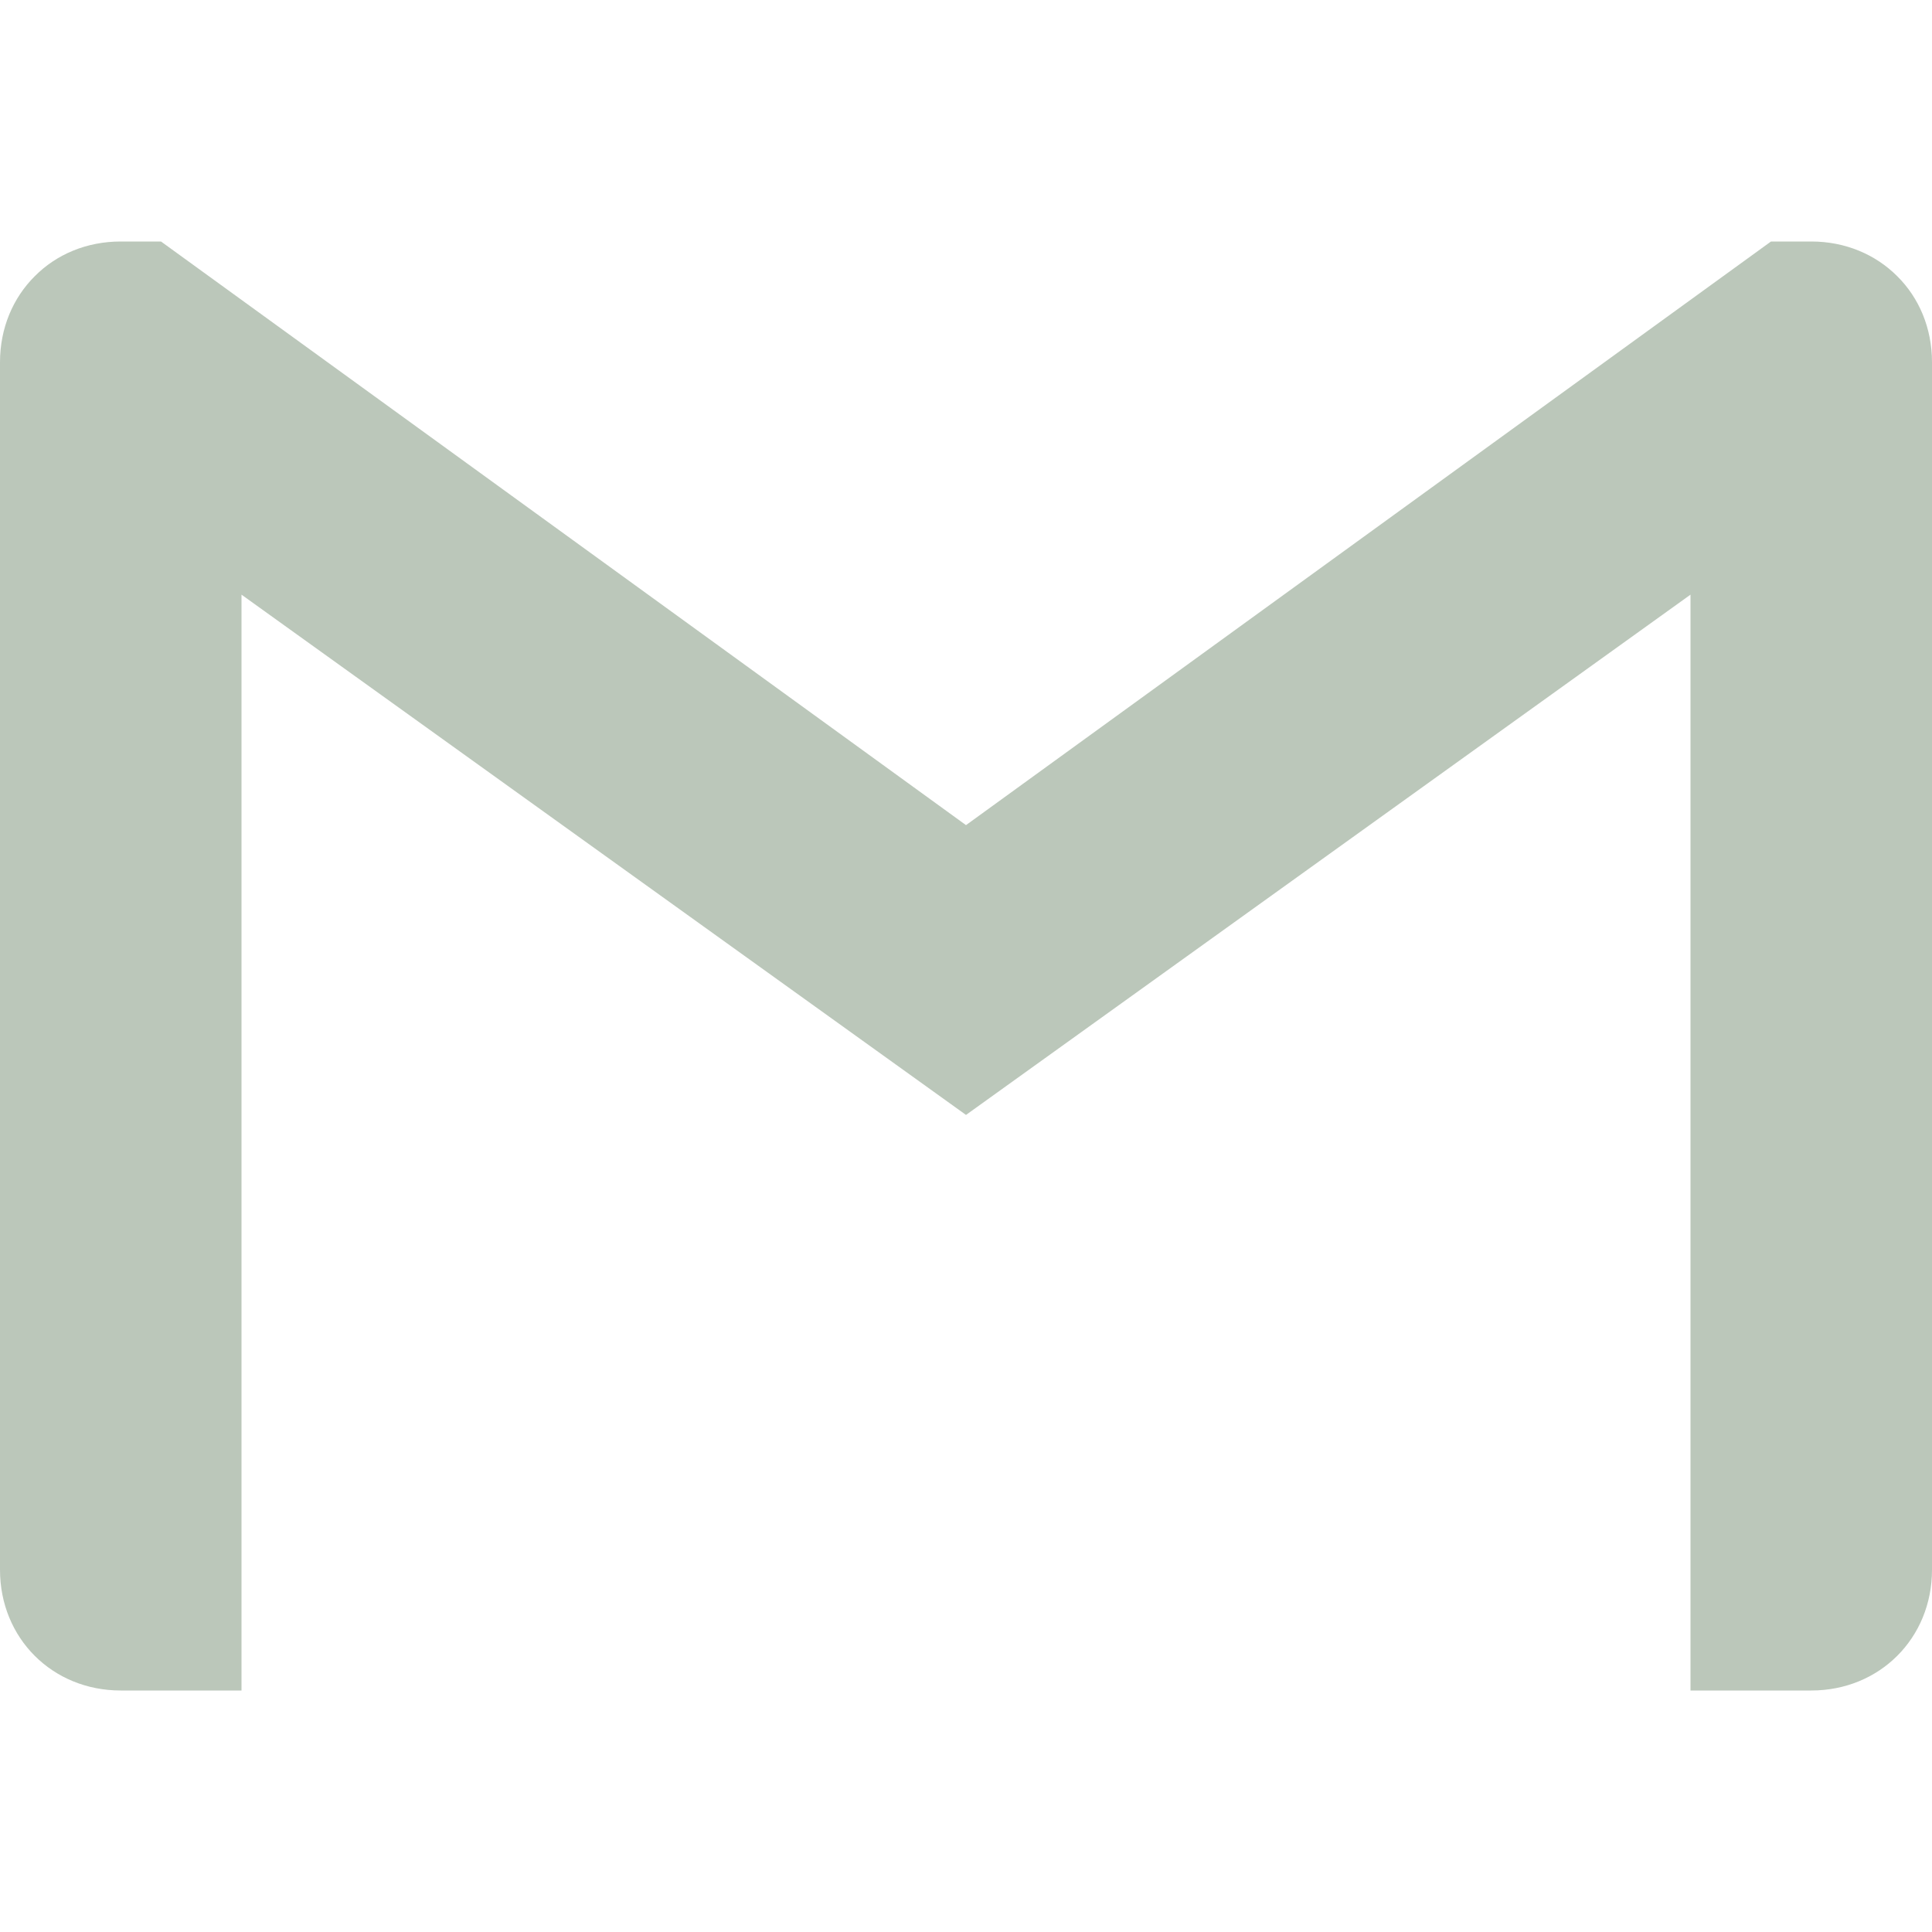
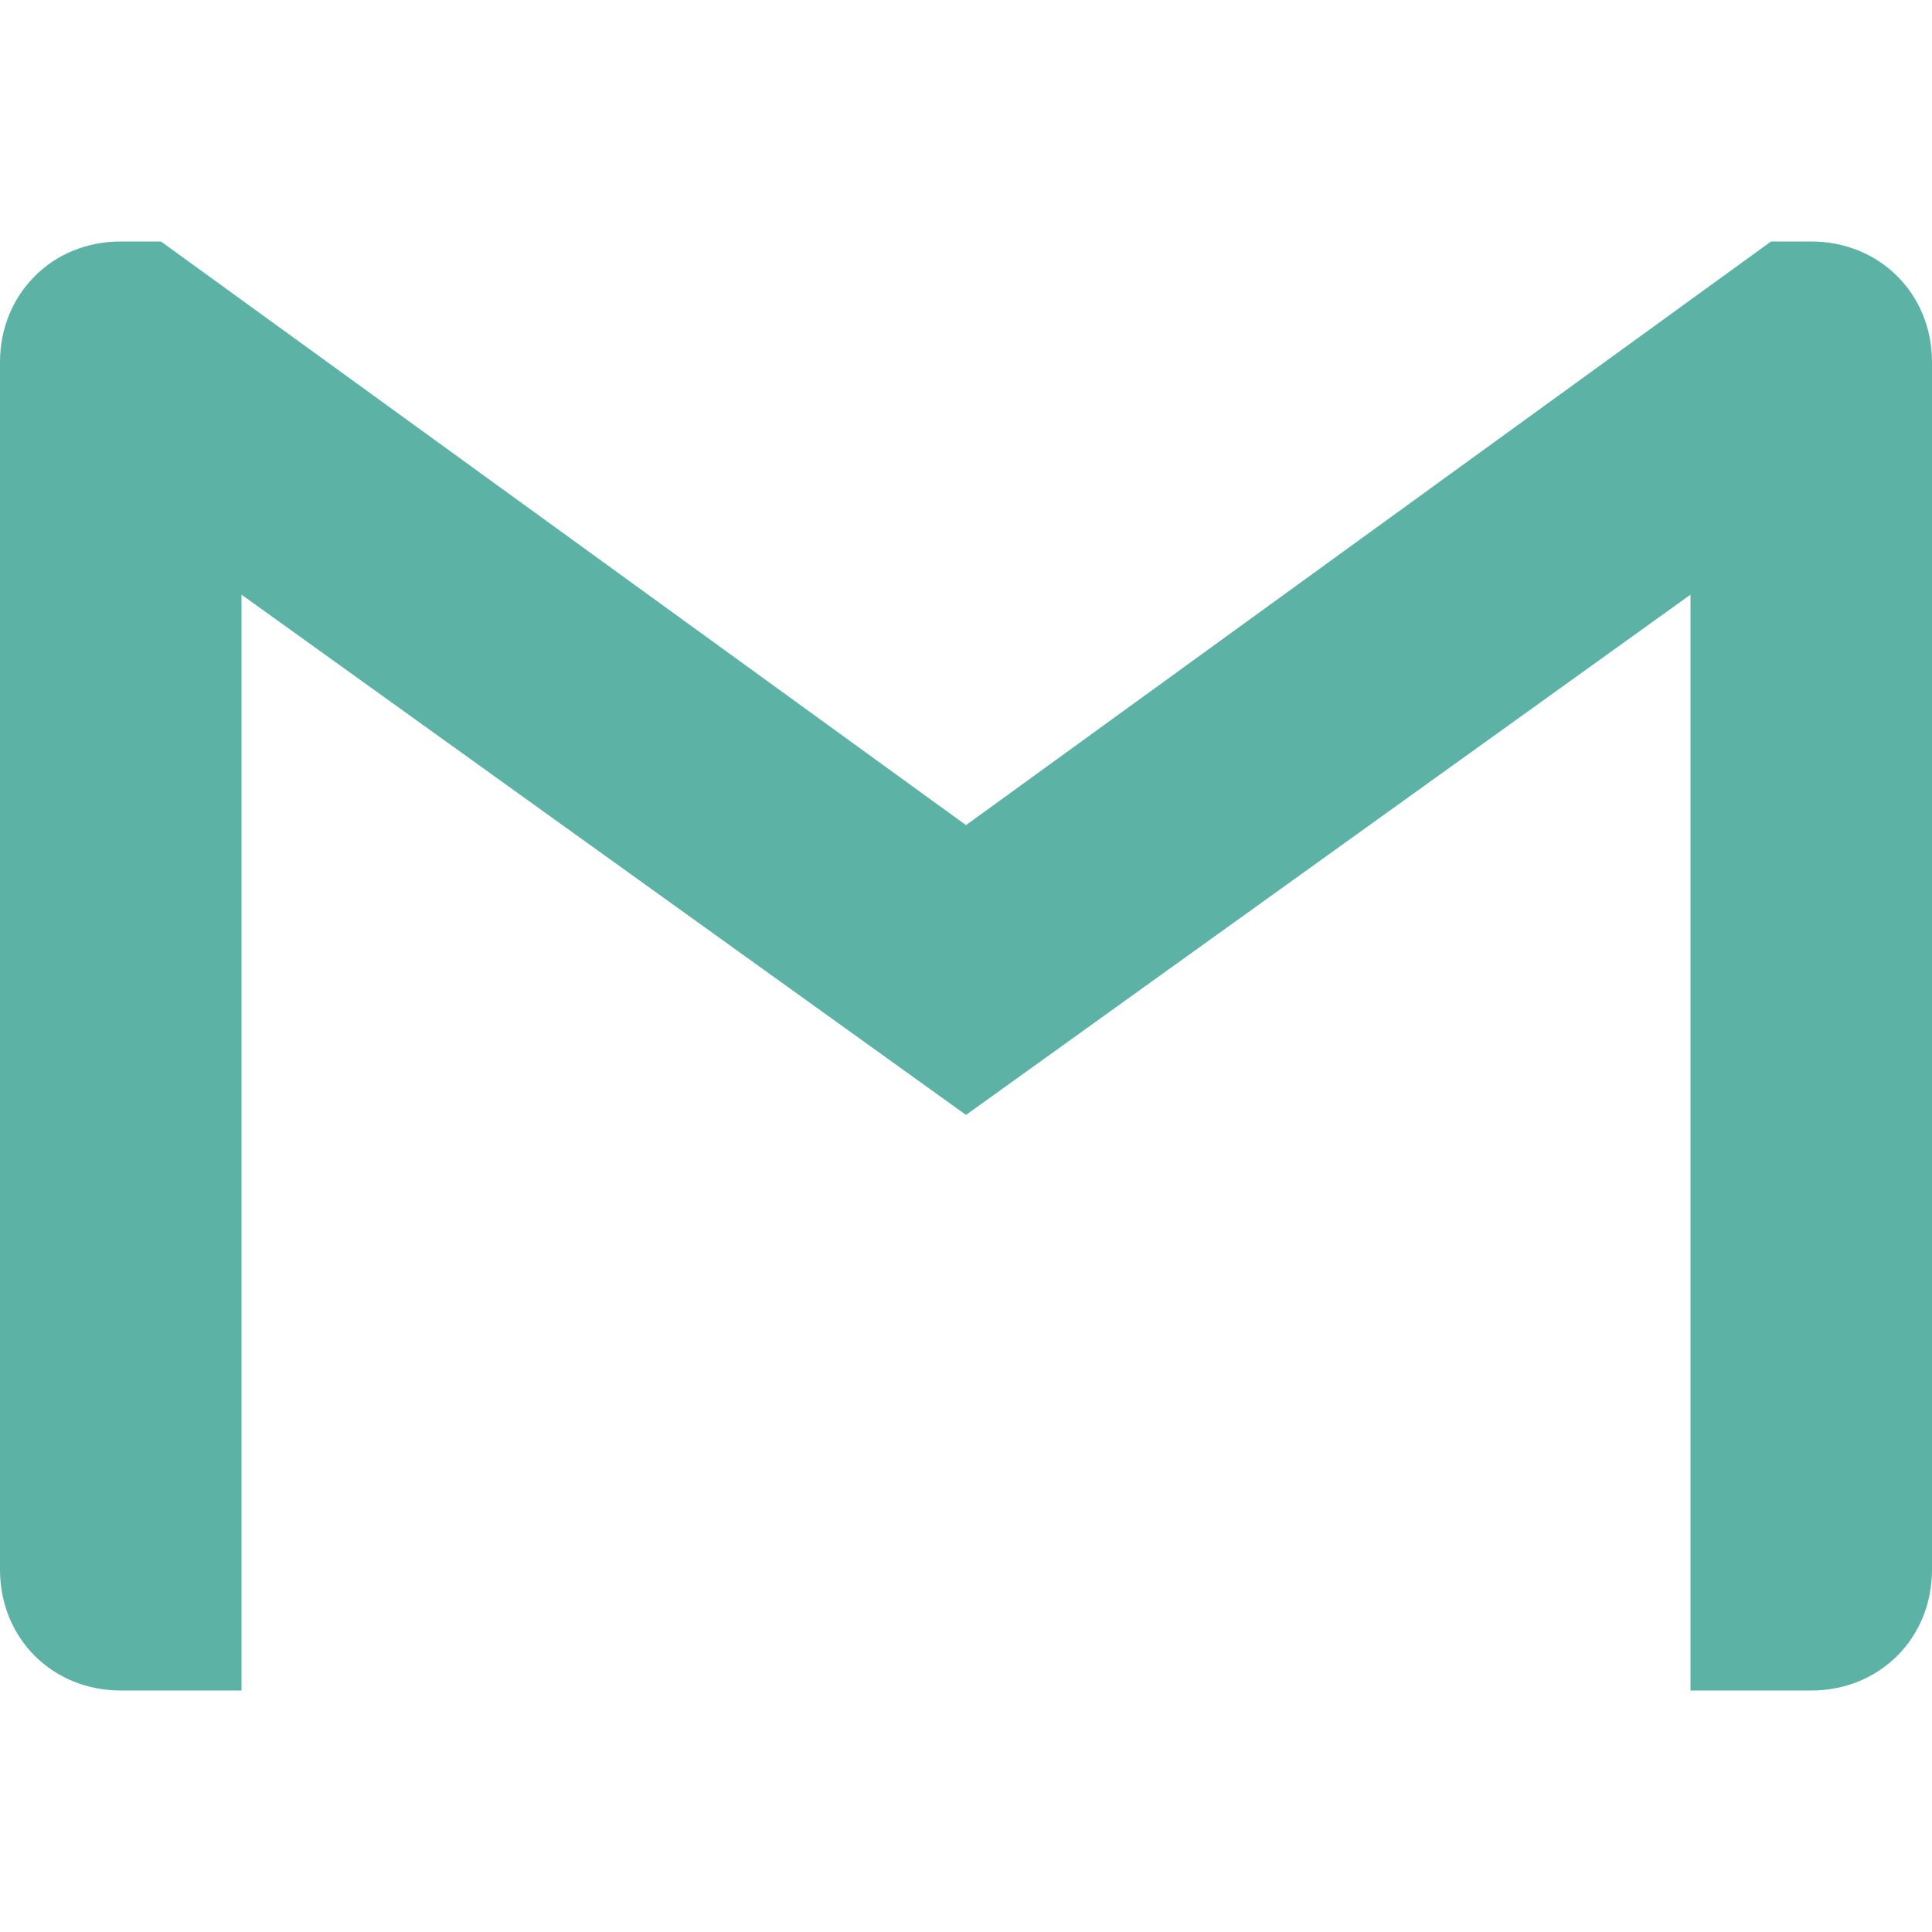
<svg xmlns="http://www.w3.org/2000/svg" aria-labelledby="simpleicons-gmail-icon" role="img" id="footer-icon" viewBox="0 0 24 24" height="24" width="24">
-   <path fill="#BBC7BA" d="M24 4.5v15c0 .85-.65 1.5-1.5 1.5H21V7.387l-9 6.463-9-6.463V21H1.5C.649 21 0 20.35 0 19.5v-15c0-.425.162-.8.431-1.068C.7 3.16 1.076 3 1.5 3H2l10 7.25L22 3h.5c.425 0 .8.162 1.069.432.27.268.431.643.431 1.068z" />
+   <path fill="#5db2a6" d="M24 4.5v15c0 .85-.65 1.5-1.5 1.5H21V7.387l-9 6.463-9-6.463V21H1.5C.649 21 0 20.35 0 19.5v-15c0-.425.162-.8.431-1.068C.7 3.16 1.076 3 1.5 3H2l10 7.25L22 3h.5c.425 0 .8.162 1.069.432.27.268.431.643.431 1.068z" />
</svg>
